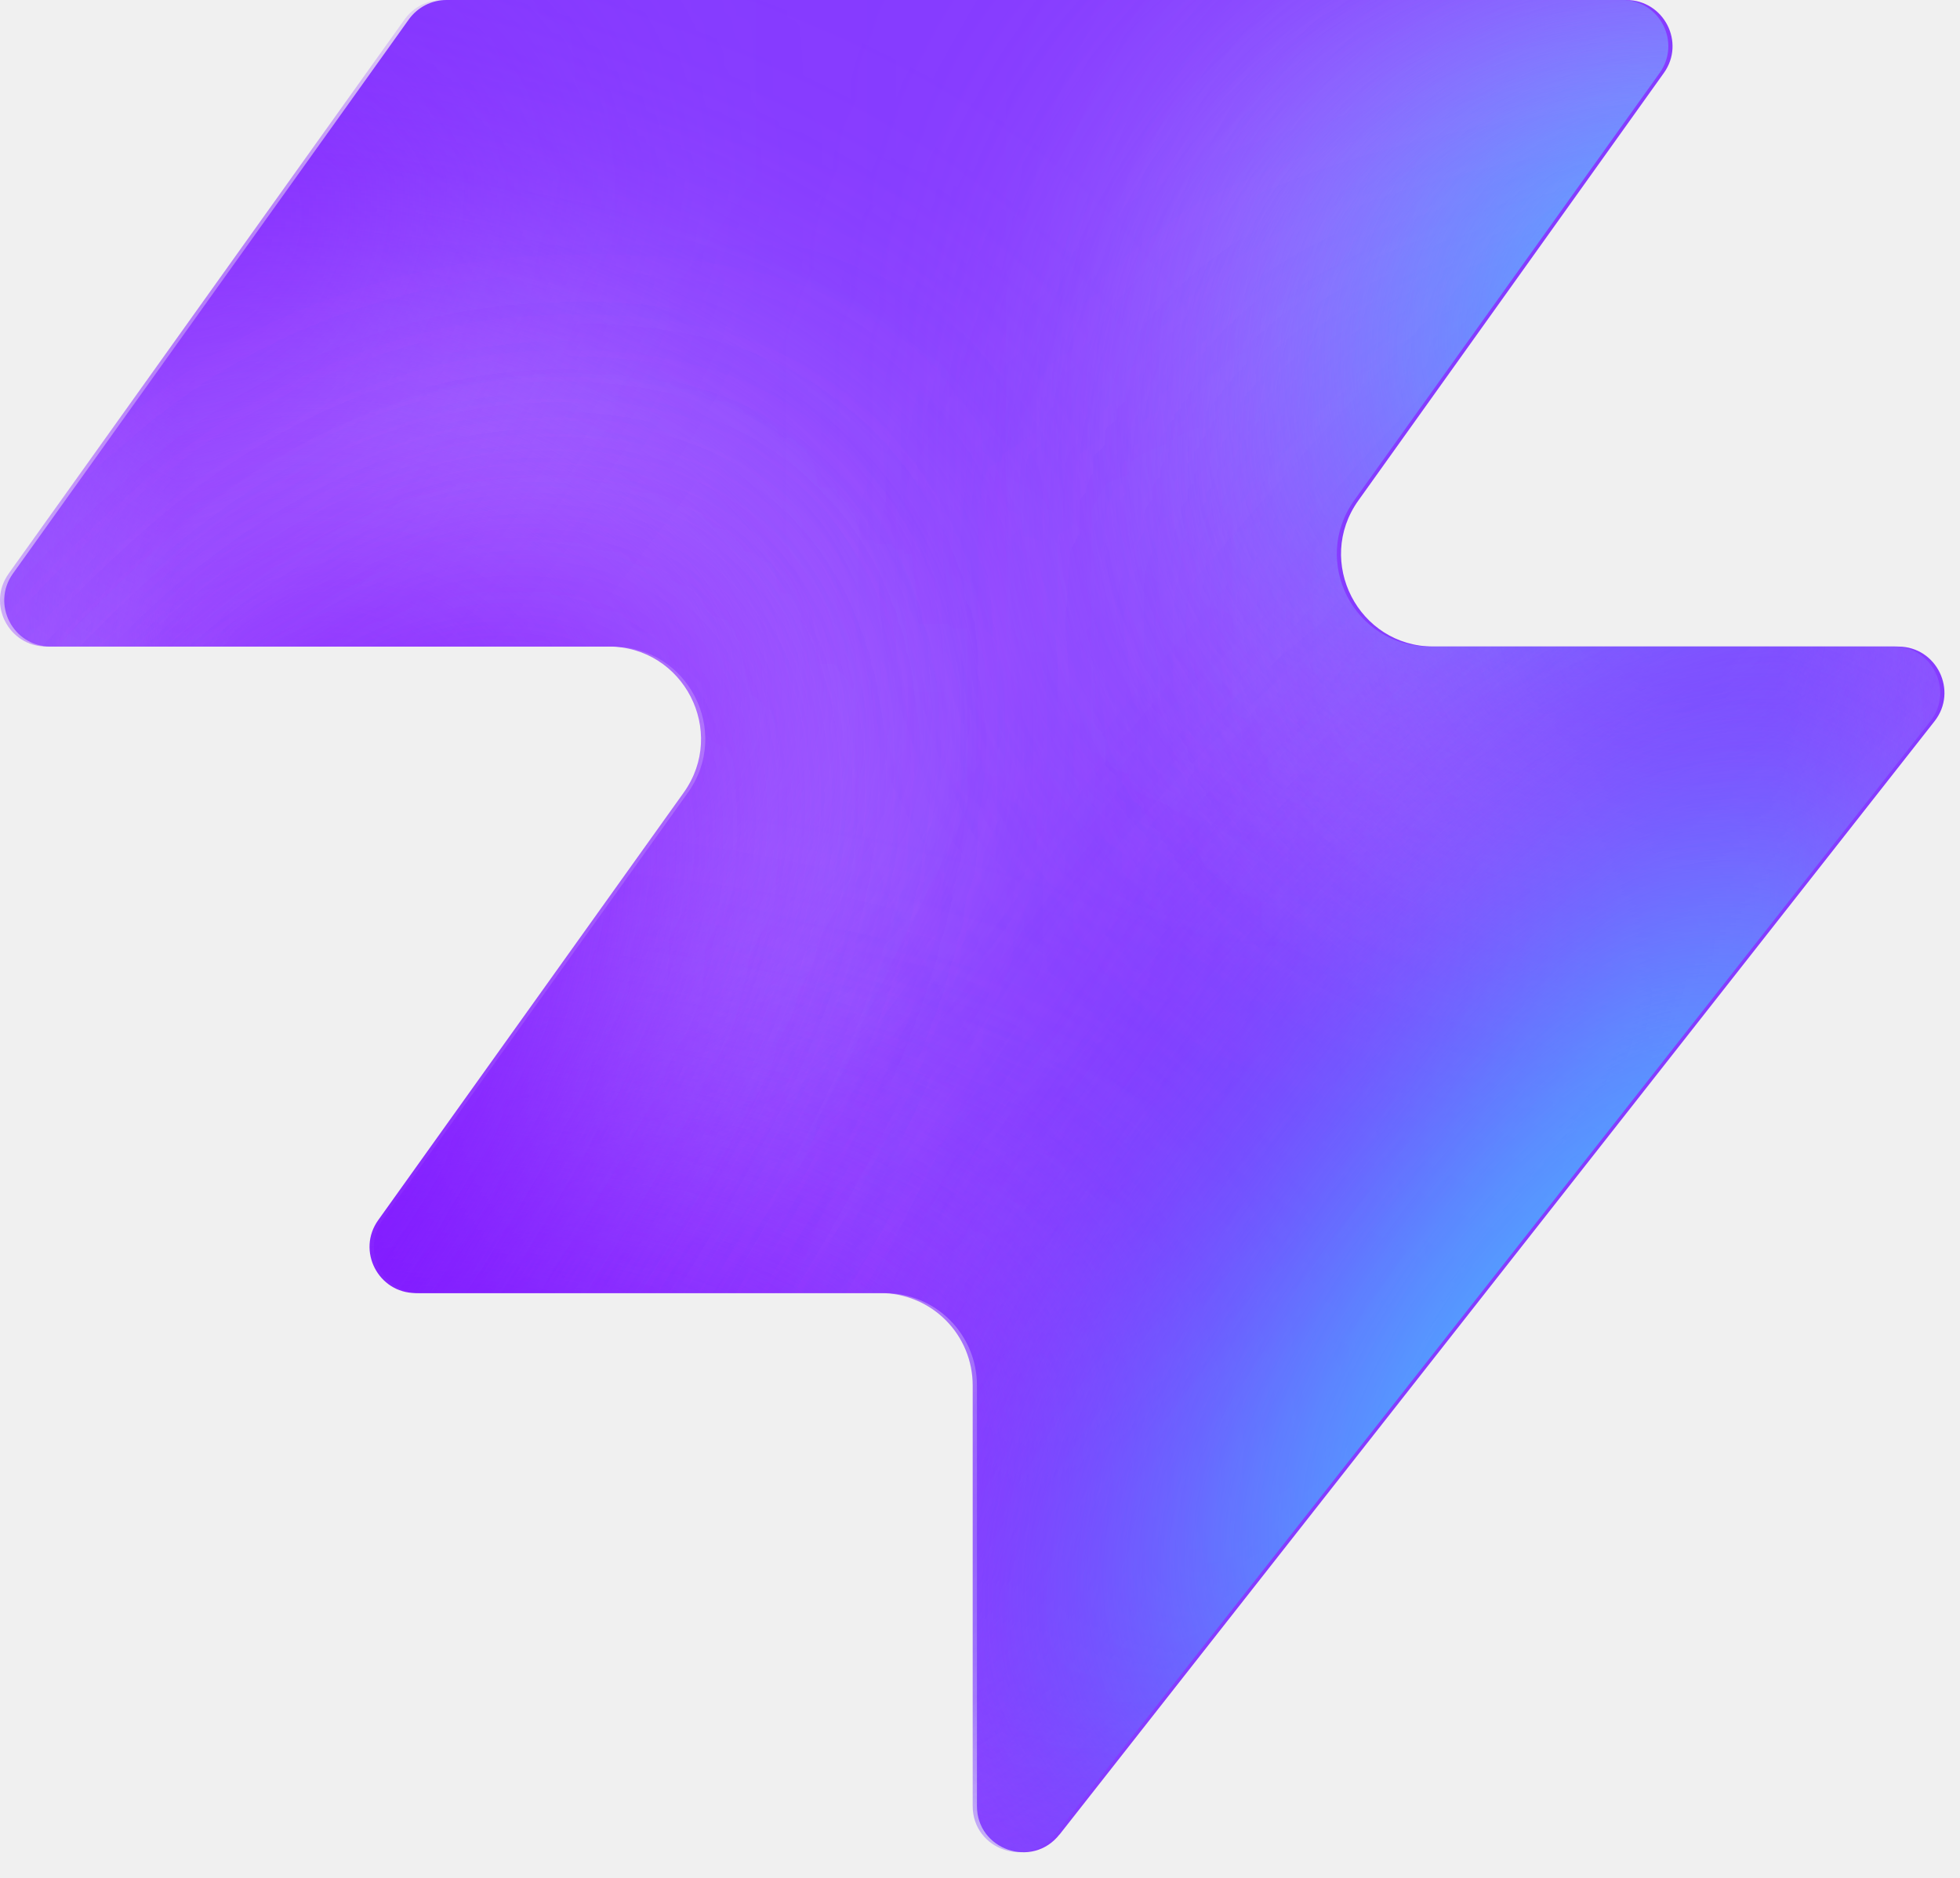
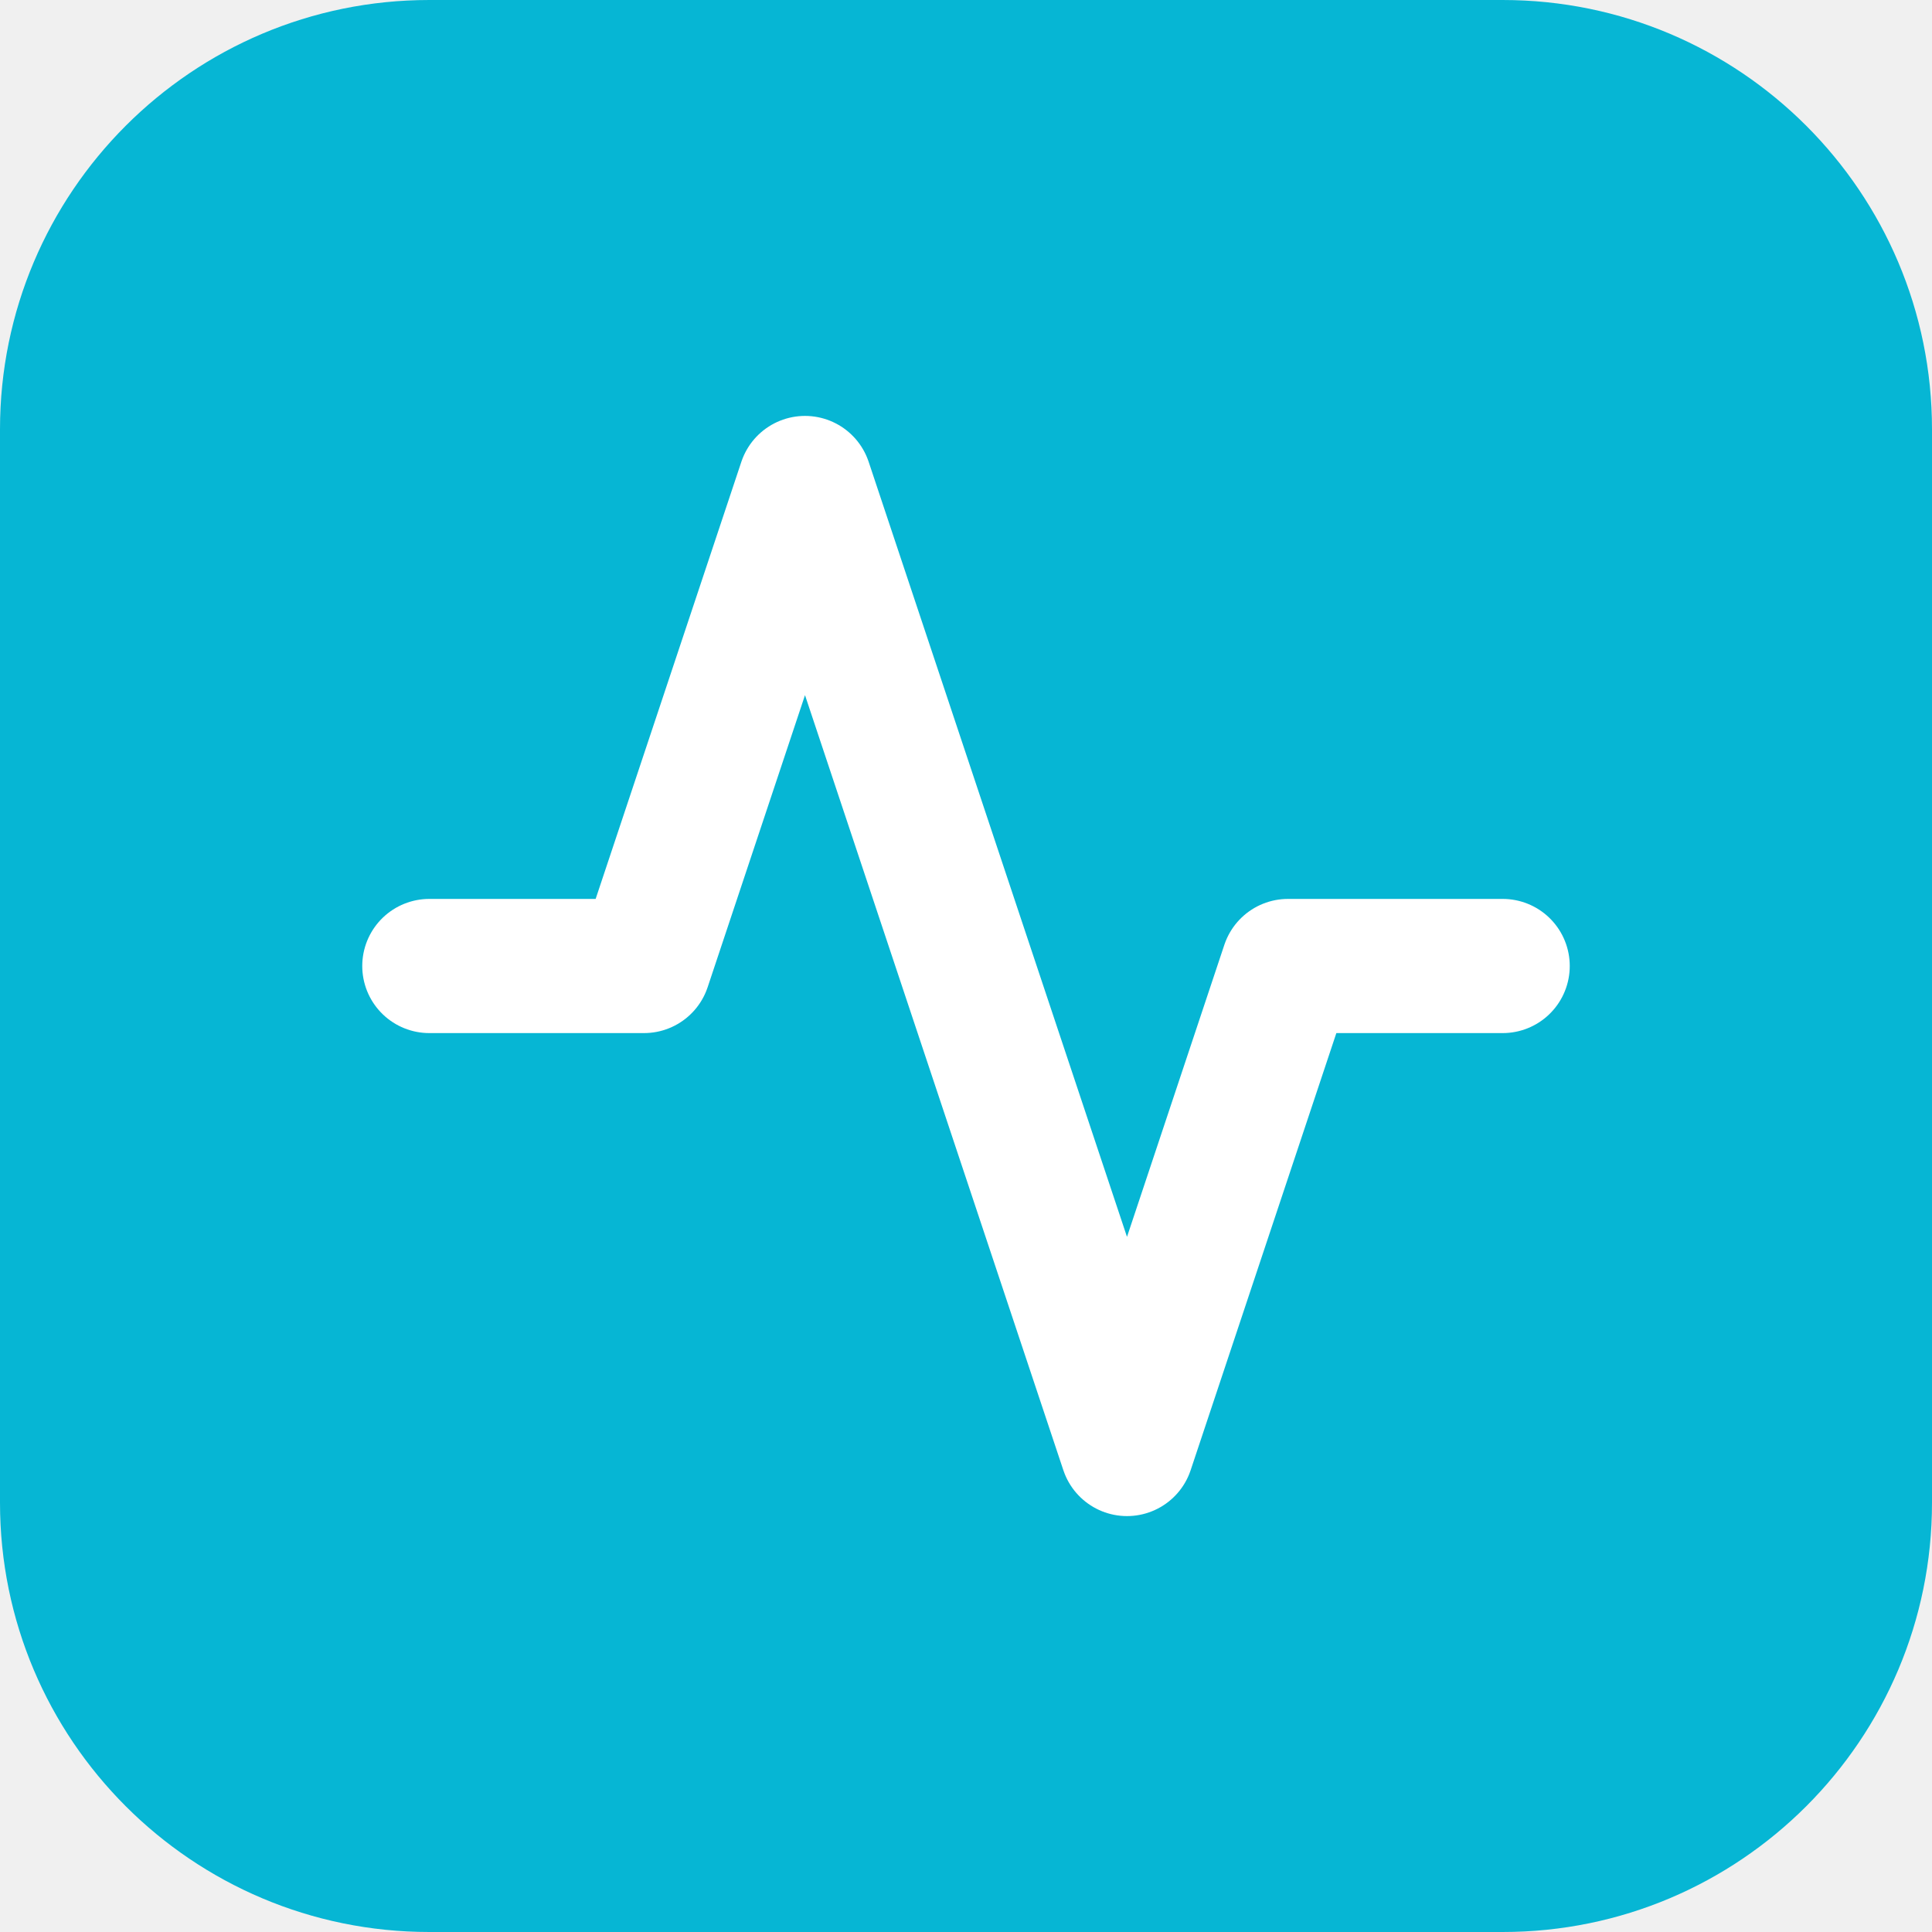
- <svg xmlns="http://www.w3.org/2000/svg" width="48" height="46" fill="none" viewBox="0 0 48 46">
-   <path fill="#863bff" d="M25.946 44.938c-.664.845-2.021.375-2.021-.698V33.937a2.26 2.26 0 0 0-2.262-2.262H10.287c-.92 0-1.456-1.04-.92-1.788l7.48-10.471c1.07-1.497 0-3.578-1.842-3.578H1.237c-.92 0-1.456-1.04-.92-1.788L10.013.474c.214-.297.556-.474.92-.474h28.894c.92 0 1.456 1.04.92 1.788l-7.48 10.471c-1.07 1.498 0 3.579 1.842 3.579h11.377c.943 0 1.473 1.088.89 1.83L25.947 44.94z" style="fill:#863bff;fill:color(display-p3 .525 .23 1);fill-opacity:1" />
-   <mask id="a" width="48" height="46" x="0" y="0" maskUnits="userSpaceOnUse" style="mask-type:alpha">
-     <path fill="#000" d="M25.842 44.938c-.664.844-2.021.375-2.021-.698V33.937a2.26 2.26 0 0 0-2.262-2.262H10.183c-.92 0-1.456-1.04-.92-1.788l7.48-10.471c1.07-1.498 0-3.579-1.842-3.579H1.133c-.92 0-1.456-1.04-.92-1.787L9.91.473c.214-.297.556-.474.92-.474h28.894c.92 0 1.456 1.04.92 1.788l-7.48 10.471c-1.07 1.498 0 3.578 1.842 3.578h11.377c.943 0 1.473 1.088.89 1.832L25.843 44.94z" style="fill:#000;fill-opacity:1" />
-   </mask>
-   <g mask="url(#a)">
-     <g filter="url(#b)">
-       <ellipse cx="5.508" cy="14.704" fill="#ede6ff" rx="5.508" ry="14.704" style="fill:#ede6ff;fill:color(display-p3 .927 .903 1);fill-opacity:1" transform="matrix(.00324 1 1 -.00324 -4.47 31.516)" />
-     </g>
-     <g filter="url(#c)">
-       <ellipse cx="10.399" cy="29.851" fill="#ede6ff" rx="10.399" ry="29.851" style="fill:#ede6ff;fill:color(display-p3 .927 .903 1);fill-opacity:1" transform="matrix(.00324 1 1 -.00324 -39.328 7.883)" />
-     </g>
-     <g filter="url(#d)">
-       <ellipse cx="5.508" cy="30.487" fill="#7e14ff" rx="5.508" ry="30.487" style="fill:#7e14ff;fill:color(display-p3 .492 .077 1);fill-opacity:1" transform="rotate(89.814 -25.913 -14.639)scale(1 -1)" />
-     </g>
-     <g filter="url(#e)">
-       <ellipse cx="5.508" cy="30.599" fill="#7e14ff" rx="5.508" ry="30.599" style="fill:#7e14ff;fill:color(display-p3 .492 .077 1);fill-opacity:1" transform="rotate(89.814 -32.644 -3.334)scale(1 -1)" />
-     </g>
-     <g filter="url(#f)">
-       <ellipse cx="5.508" cy="30.599" fill="#7e14ff" rx="5.508" ry="30.599" style="fill:#7e14ff;fill:color(display-p3 .492 .077 1);fill-opacity:1" transform="matrix(.00324 1 1 -.00324 -34.34 30.47)" />
-     </g>
-     <g filter="url(#g)">
-       <ellipse cx="14.072" cy="22.078" fill="#ede6ff" rx="14.072" ry="22.078" style="fill:#ede6ff;fill:color(display-p3 .927 .903 1);fill-opacity:1" transform="rotate(93.35 24.506 48.493)scale(-1 1)" />
-     </g>
-     <g filter="url(#h)">
-       <ellipse cx="3.47" cy="21.501" fill="#7e14ff" rx="3.47" ry="21.501" style="fill:#7e14ff;fill:color(display-p3 .492 .077 1);fill-opacity:1" transform="rotate(89.009 28.708 47.59)scale(-1 1)" />
-     </g>
-     <g filter="url(#i)">
-       <ellipse cx="3.47" cy="21.501" fill="#7e14ff" rx="3.47" ry="21.501" style="fill:#7e14ff;fill:color(display-p3 .492 .077 1);fill-opacity:1" transform="rotate(89.009 28.708 47.59)scale(-1 1)" />
-     </g>
-     <g filter="url(#j)">
-       <ellipse cx=".387" cy="8.972" fill="#7e14ff" rx="4.407" ry="29.108" style="fill:#7e14ff;fill:color(display-p3 .492 .077 1);fill-opacity:1" transform="rotate(39.51 .387 8.972)" />
-     </g>
-     <g filter="url(#k)">
-       <ellipse cx="47.523" cy="-6.092" fill="#7e14ff" rx="4.407" ry="29.108" style="fill:#7e14ff;fill:color(display-p3 .492 .077 1);fill-opacity:1" transform="rotate(37.892 47.523 -6.092)" />
-     </g>
-     <g filter="url(#l)">
-       <ellipse cx="41.412" cy="6.333" fill="#47bfff" rx="5.971" ry="9.665" style="fill:#47bfff;fill:color(display-p3 .28 .748 1);fill-opacity:1" transform="rotate(37.892 41.412 6.333)" />
-     </g>
-     <g filter="url(#m)">
-       <ellipse cx="-1.879" cy="38.332" fill="#7e14ff" rx="4.407" ry="29.108" style="fill:#7e14ff;fill:color(display-p3 .492 .077 1);fill-opacity:1" transform="rotate(37.892 -1.88 38.332)" />
-     </g>
-     <g filter="url(#n)">
-       <ellipse cx="-1.879" cy="38.332" fill="#7e14ff" rx="4.407" ry="29.108" style="fill:#7e14ff;fill:color(display-p3 .492 .077 1);fill-opacity:1" transform="rotate(37.892 -1.88 38.332)" />
-     </g>
-     <g filter="url(#o)">
-       <ellipse cx="35.651" cy="29.907" fill="#7e14ff" rx="4.407" ry="29.108" style="fill:#7e14ff;fill:color(display-p3 .492 .077 1);fill-opacity:1" transform="rotate(37.892 35.651 29.907)" />
-     </g>
-     <g filter="url(#p)">
-       <ellipse cx="38.418" cy="32.4" fill="#47bfff" rx="5.971" ry="15.297" style="fill:#47bfff;fill:color(display-p3 .28 .748 1);fill-opacity:1" transform="rotate(37.892 38.418 32.4)" />
-     </g>
+ <svg xmlns="http://www.w3.org/2000/svg" viewBox="0 0 36 36">
+   <rect width="36" height="36" rx="8" fill="#06b6d4" />
+   <g transform="translate(6, 6)">
+     <polyline points="22 12 18 12 15 21 9 3 6 12 2 12" fill="none" stroke="white" stroke-width="2.5" stroke-linecap="round" stroke-linejoin="round" />
  </g>
-   <defs>
-     <filter id="b" width="60.045" height="41.654" x="-19.77" y="16.149" color-interpolation-filters="sRGB" filterUnits="userSpaceOnUse">
-       <feFlood flood-opacity="0" result="BackgroundImageFix" />
-       <feBlend in="SourceGraphic" in2="BackgroundImageFix" result="shape" />
-       <feGaussianBlur result="effect1_foregroundBlur_2002_17158" stdDeviation="7.659" />
-     </filter>
-     <filter id="c" width="90.34" height="51.437" x="-54.613" y="-7.533" color-interpolation-filters="sRGB" filterUnits="userSpaceOnUse">
-       <feFlood flood-opacity="0" result="BackgroundImageFix" />
-       <feBlend in="SourceGraphic" in2="BackgroundImageFix" result="shape" />
-       <feGaussianBlur result="effect1_foregroundBlur_2002_17158" stdDeviation="7.659" />
-     </filter>
-     <filter id="d" width="79.355" height="29.4" x="-49.64" y="2.03" color-interpolation-filters="sRGB" filterUnits="userSpaceOnUse">
-       <feFlood flood-opacity="0" result="BackgroundImageFix" />
-       <feBlend in="SourceGraphic" in2="BackgroundImageFix" result="shape" />
-       <feGaussianBlur result="effect1_foregroundBlur_2002_17158" stdDeviation="4.596" />
-     </filter>
-     <filter id="e" width="79.579" height="29.4" x="-45.045" y="20.029" color-interpolation-filters="sRGB" filterUnits="userSpaceOnUse">
-       <feFlood flood-opacity="0" result="BackgroundImageFix" />
-       <feBlend in="SourceGraphic" in2="BackgroundImageFix" result="shape" />
-       <feGaussianBlur result="effect1_foregroundBlur_2002_17158" stdDeviation="4.596" />
-     </filter>
-     <filter id="f" width="79.579" height="29.4" x="-43.513" y="21.178" color-interpolation-filters="sRGB" filterUnits="userSpaceOnUse">
-       <feFlood flood-opacity="0" result="BackgroundImageFix" />
-       <feBlend in="SourceGraphic" in2="BackgroundImageFix" result="shape" />
-       <feGaussianBlur result="effect1_foregroundBlur_2002_17158" stdDeviation="4.596" />
-     </filter>
-     <filter id="g" width="74.749" height="58.852" x="15.756" y="-17.901" color-interpolation-filters="sRGB" filterUnits="userSpaceOnUse">
-       <feFlood flood-opacity="0" result="BackgroundImageFix" />
-       <feBlend in="SourceGraphic" in2="BackgroundImageFix" result="shape" />
-       <feGaussianBlur result="effect1_foregroundBlur_2002_17158" stdDeviation="7.659" />
-     </filter>
-     <filter id="h" width="61.377" height="25.362" x="23.548" y="2.284" color-interpolation-filters="sRGB" filterUnits="userSpaceOnUse">
-       <feFlood flood-opacity="0" result="BackgroundImageFix" />
-       <feBlend in="SourceGraphic" in2="BackgroundImageFix" result="shape" />
-       <feGaussianBlur result="effect1_foregroundBlur_2002_17158" stdDeviation="4.596" />
-     </filter>
-     <filter id="i" width="61.377" height="25.362" x="23.548" y="2.284" color-interpolation-filters="sRGB" filterUnits="userSpaceOnUse">
-       <feFlood flood-opacity="0" result="BackgroundImageFix" />
-       <feBlend in="SourceGraphic" in2="BackgroundImageFix" result="shape" />
-       <feGaussianBlur result="effect1_foregroundBlur_2002_17158" stdDeviation="4.596" />
-     </filter>
-     <filter id="j" width="56.045" height="63.649" x="-27.636" y="-22.853" color-interpolation-filters="sRGB" filterUnits="userSpaceOnUse">
-       <feFlood flood-opacity="0" result="BackgroundImageFix" />
-       <feBlend in="SourceGraphic" in2="BackgroundImageFix" result="shape" />
-       <feGaussianBlur result="effect1_foregroundBlur_2002_17158" stdDeviation="4.596" />
-     </filter>
-     <filter id="k" width="54.814" height="64.646" x="20.116" y="-38.415" color-interpolation-filters="sRGB" filterUnits="userSpaceOnUse">
-       <feFlood flood-opacity="0" result="BackgroundImageFix" />
-       <feBlend in="SourceGraphic" in2="BackgroundImageFix" result="shape" />
-       <feGaussianBlur result="effect1_foregroundBlur_2002_17158" stdDeviation="4.596" />
-     </filter>
-     <filter id="l" width="33.541" height="35.313" x="24.641" y="-11.323" color-interpolation-filters="sRGB" filterUnits="userSpaceOnUse">
-       <feFlood flood-opacity="0" result="BackgroundImageFix" />
-       <feBlend in="SourceGraphic" in2="BackgroundImageFix" result="shape" />
-       <feGaussianBlur result="effect1_foregroundBlur_2002_17158" stdDeviation="4.596" />
-     </filter>
-     <filter id="m" width="54.814" height="64.646" x="-29.286" y="6.009" color-interpolation-filters="sRGB" filterUnits="userSpaceOnUse">
-       <feFlood flood-opacity="0" result="BackgroundImageFix" />
-       <feBlend in="SourceGraphic" in2="BackgroundImageFix" result="shape" />
-       <feGaussianBlur result="effect1_foregroundBlur_2002_17158" stdDeviation="4.596" />
-     </filter>
-     <filter id="n" width="54.814" height="64.646" x="-29.286" y="6.009" color-interpolation-filters="sRGB" filterUnits="userSpaceOnUse">
-       <feFlood flood-opacity="0" result="BackgroundImageFix" />
-       <feBlend in="SourceGraphic" in2="BackgroundImageFix" result="shape" />
-       <feGaussianBlur result="effect1_foregroundBlur_2002_17158" stdDeviation="4.596" />
-     </filter>
-     <filter id="o" width="54.814" height="64.646" x="8.244" y="-2.416" color-interpolation-filters="sRGB" filterUnits="userSpaceOnUse">
-       <feFlood flood-opacity="0" result="BackgroundImageFix" />
-       <feBlend in="SourceGraphic" in2="BackgroundImageFix" result="shape" />
-       <feGaussianBlur result="effect1_foregroundBlur_2002_17158" stdDeviation="4.596" />
-     </filter>
-     <filter id="p" width="39.409" height="43.623" x="18.713" y="10.588" color-interpolation-filters="sRGB" filterUnits="userSpaceOnUse">
-       <feFlood flood-opacity="0" result="BackgroundImageFix" />
-       <feBlend in="SourceGraphic" in2="BackgroundImageFix" result="shape" />
-       <feGaussianBlur result="effect1_foregroundBlur_2002_17158" stdDeviation="4.596" />
-     </filter>
-   </defs>
</svg>
